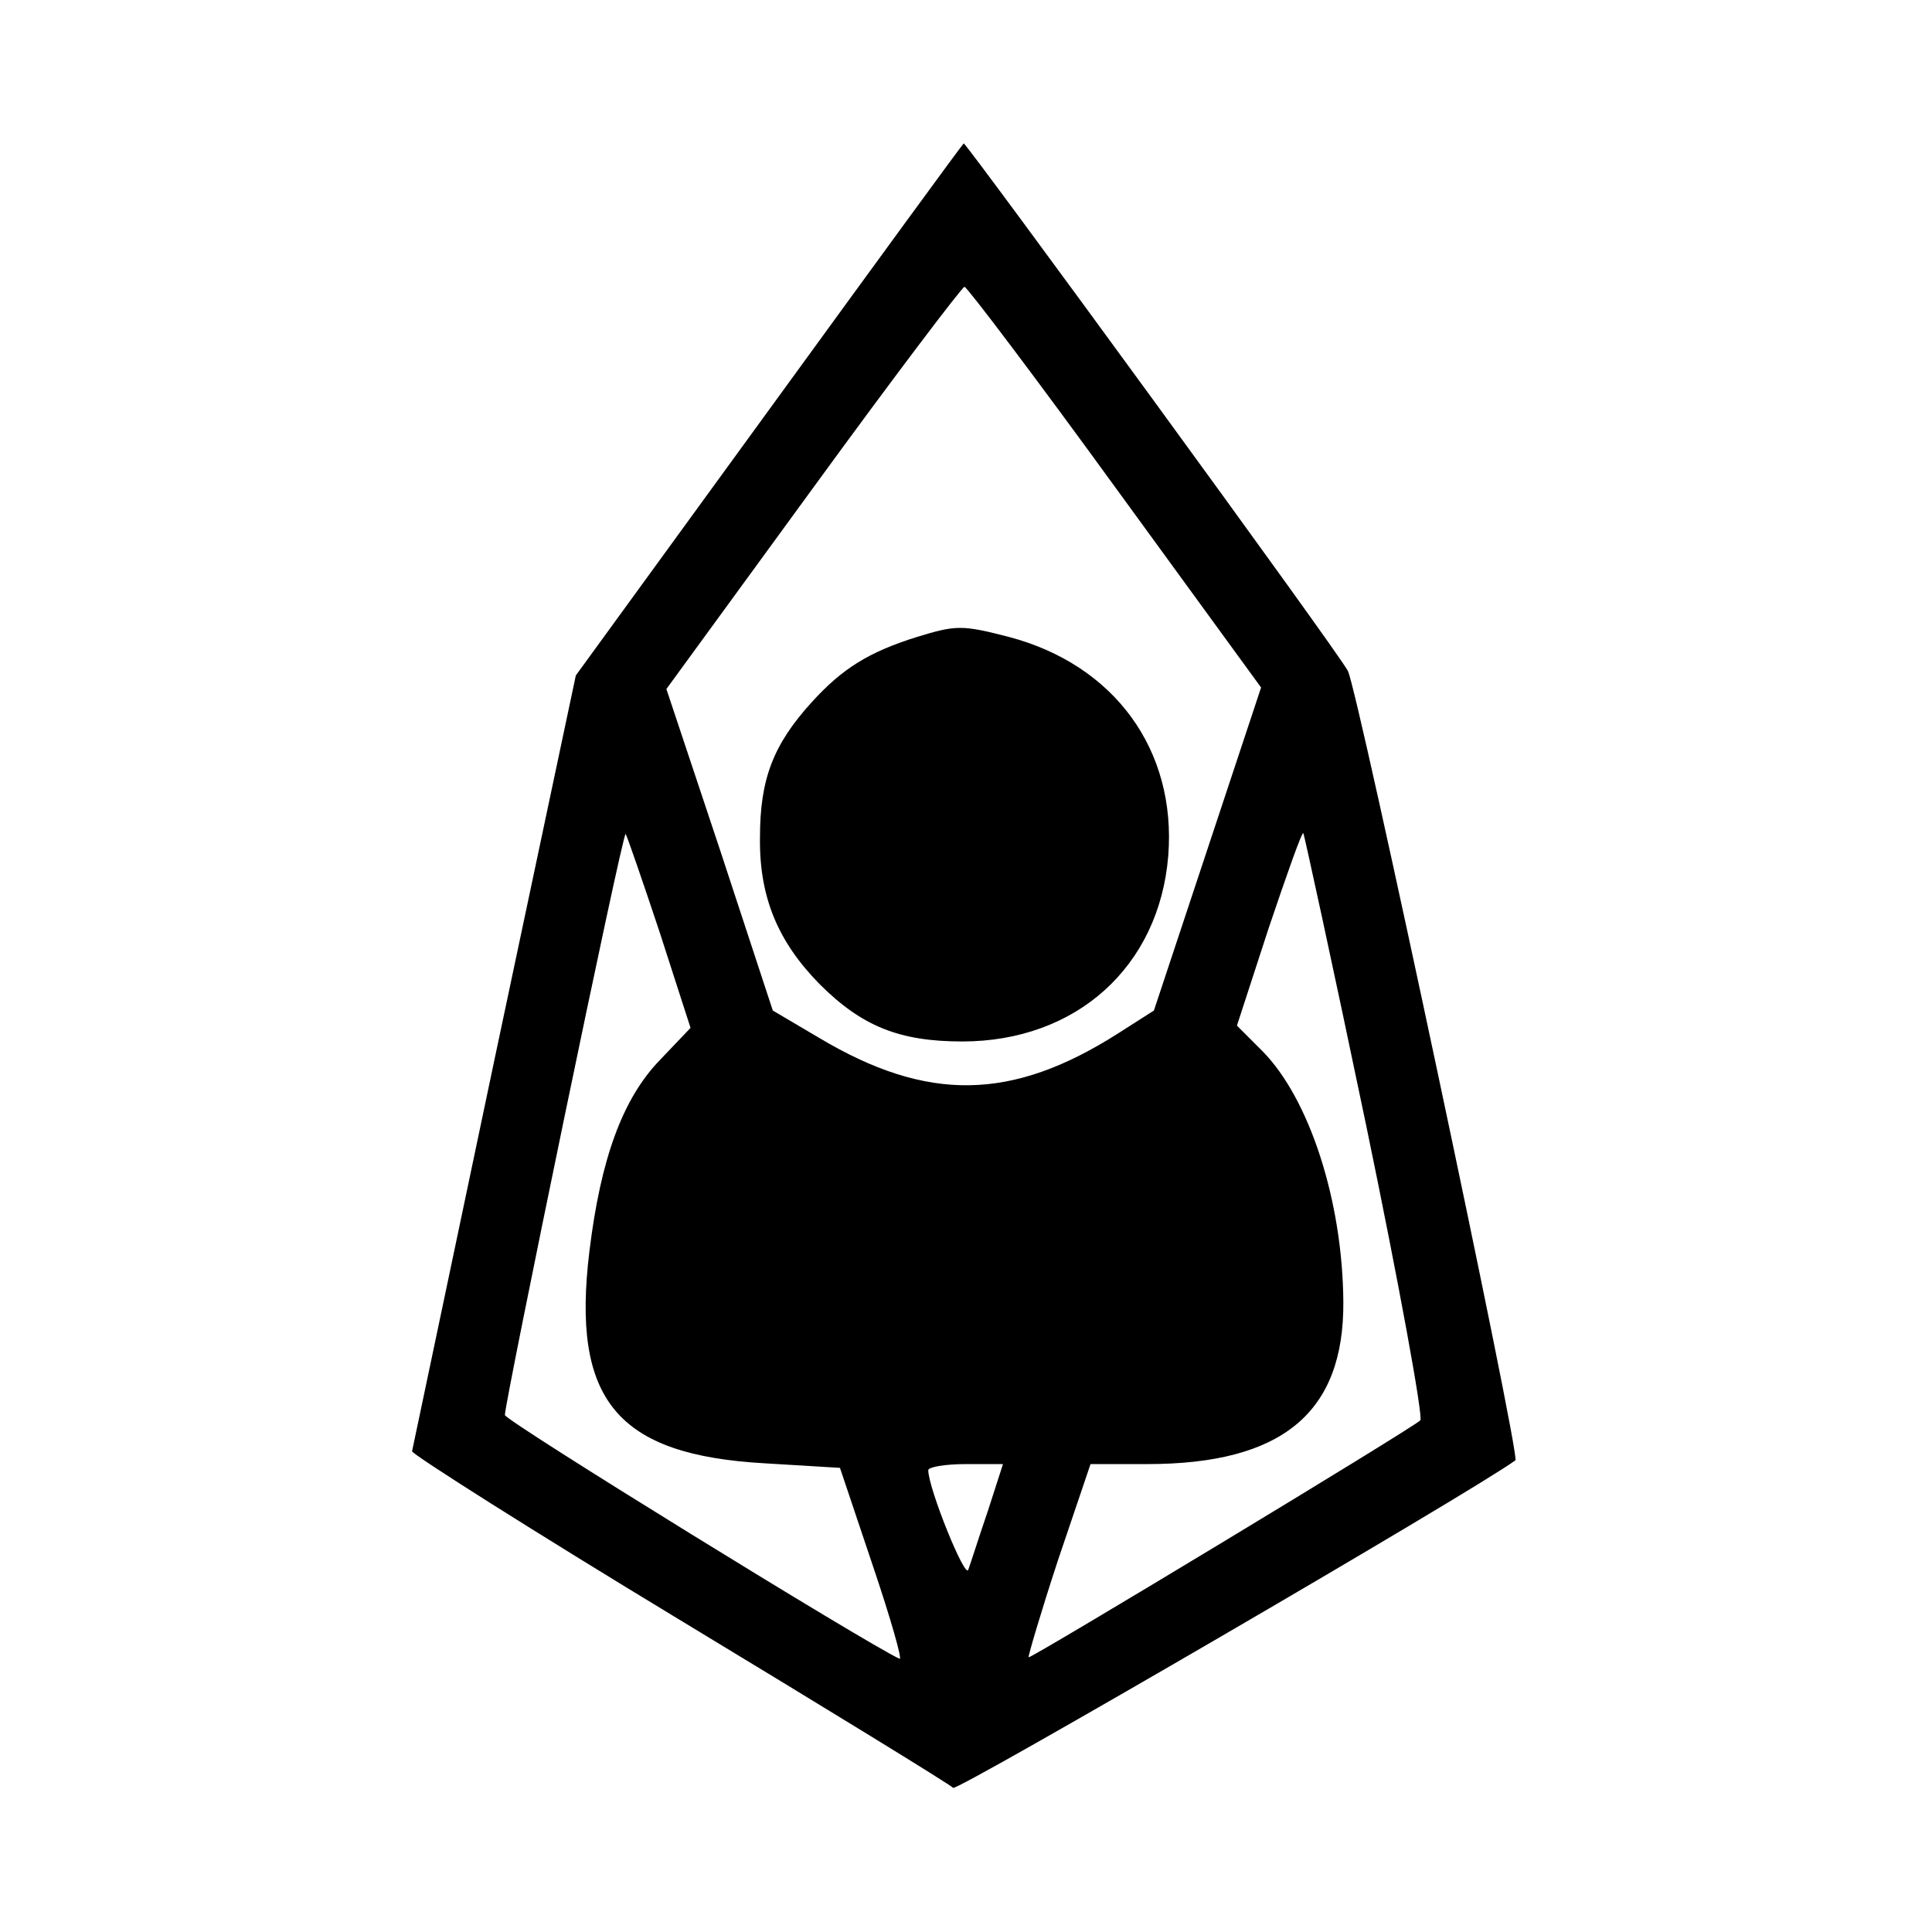
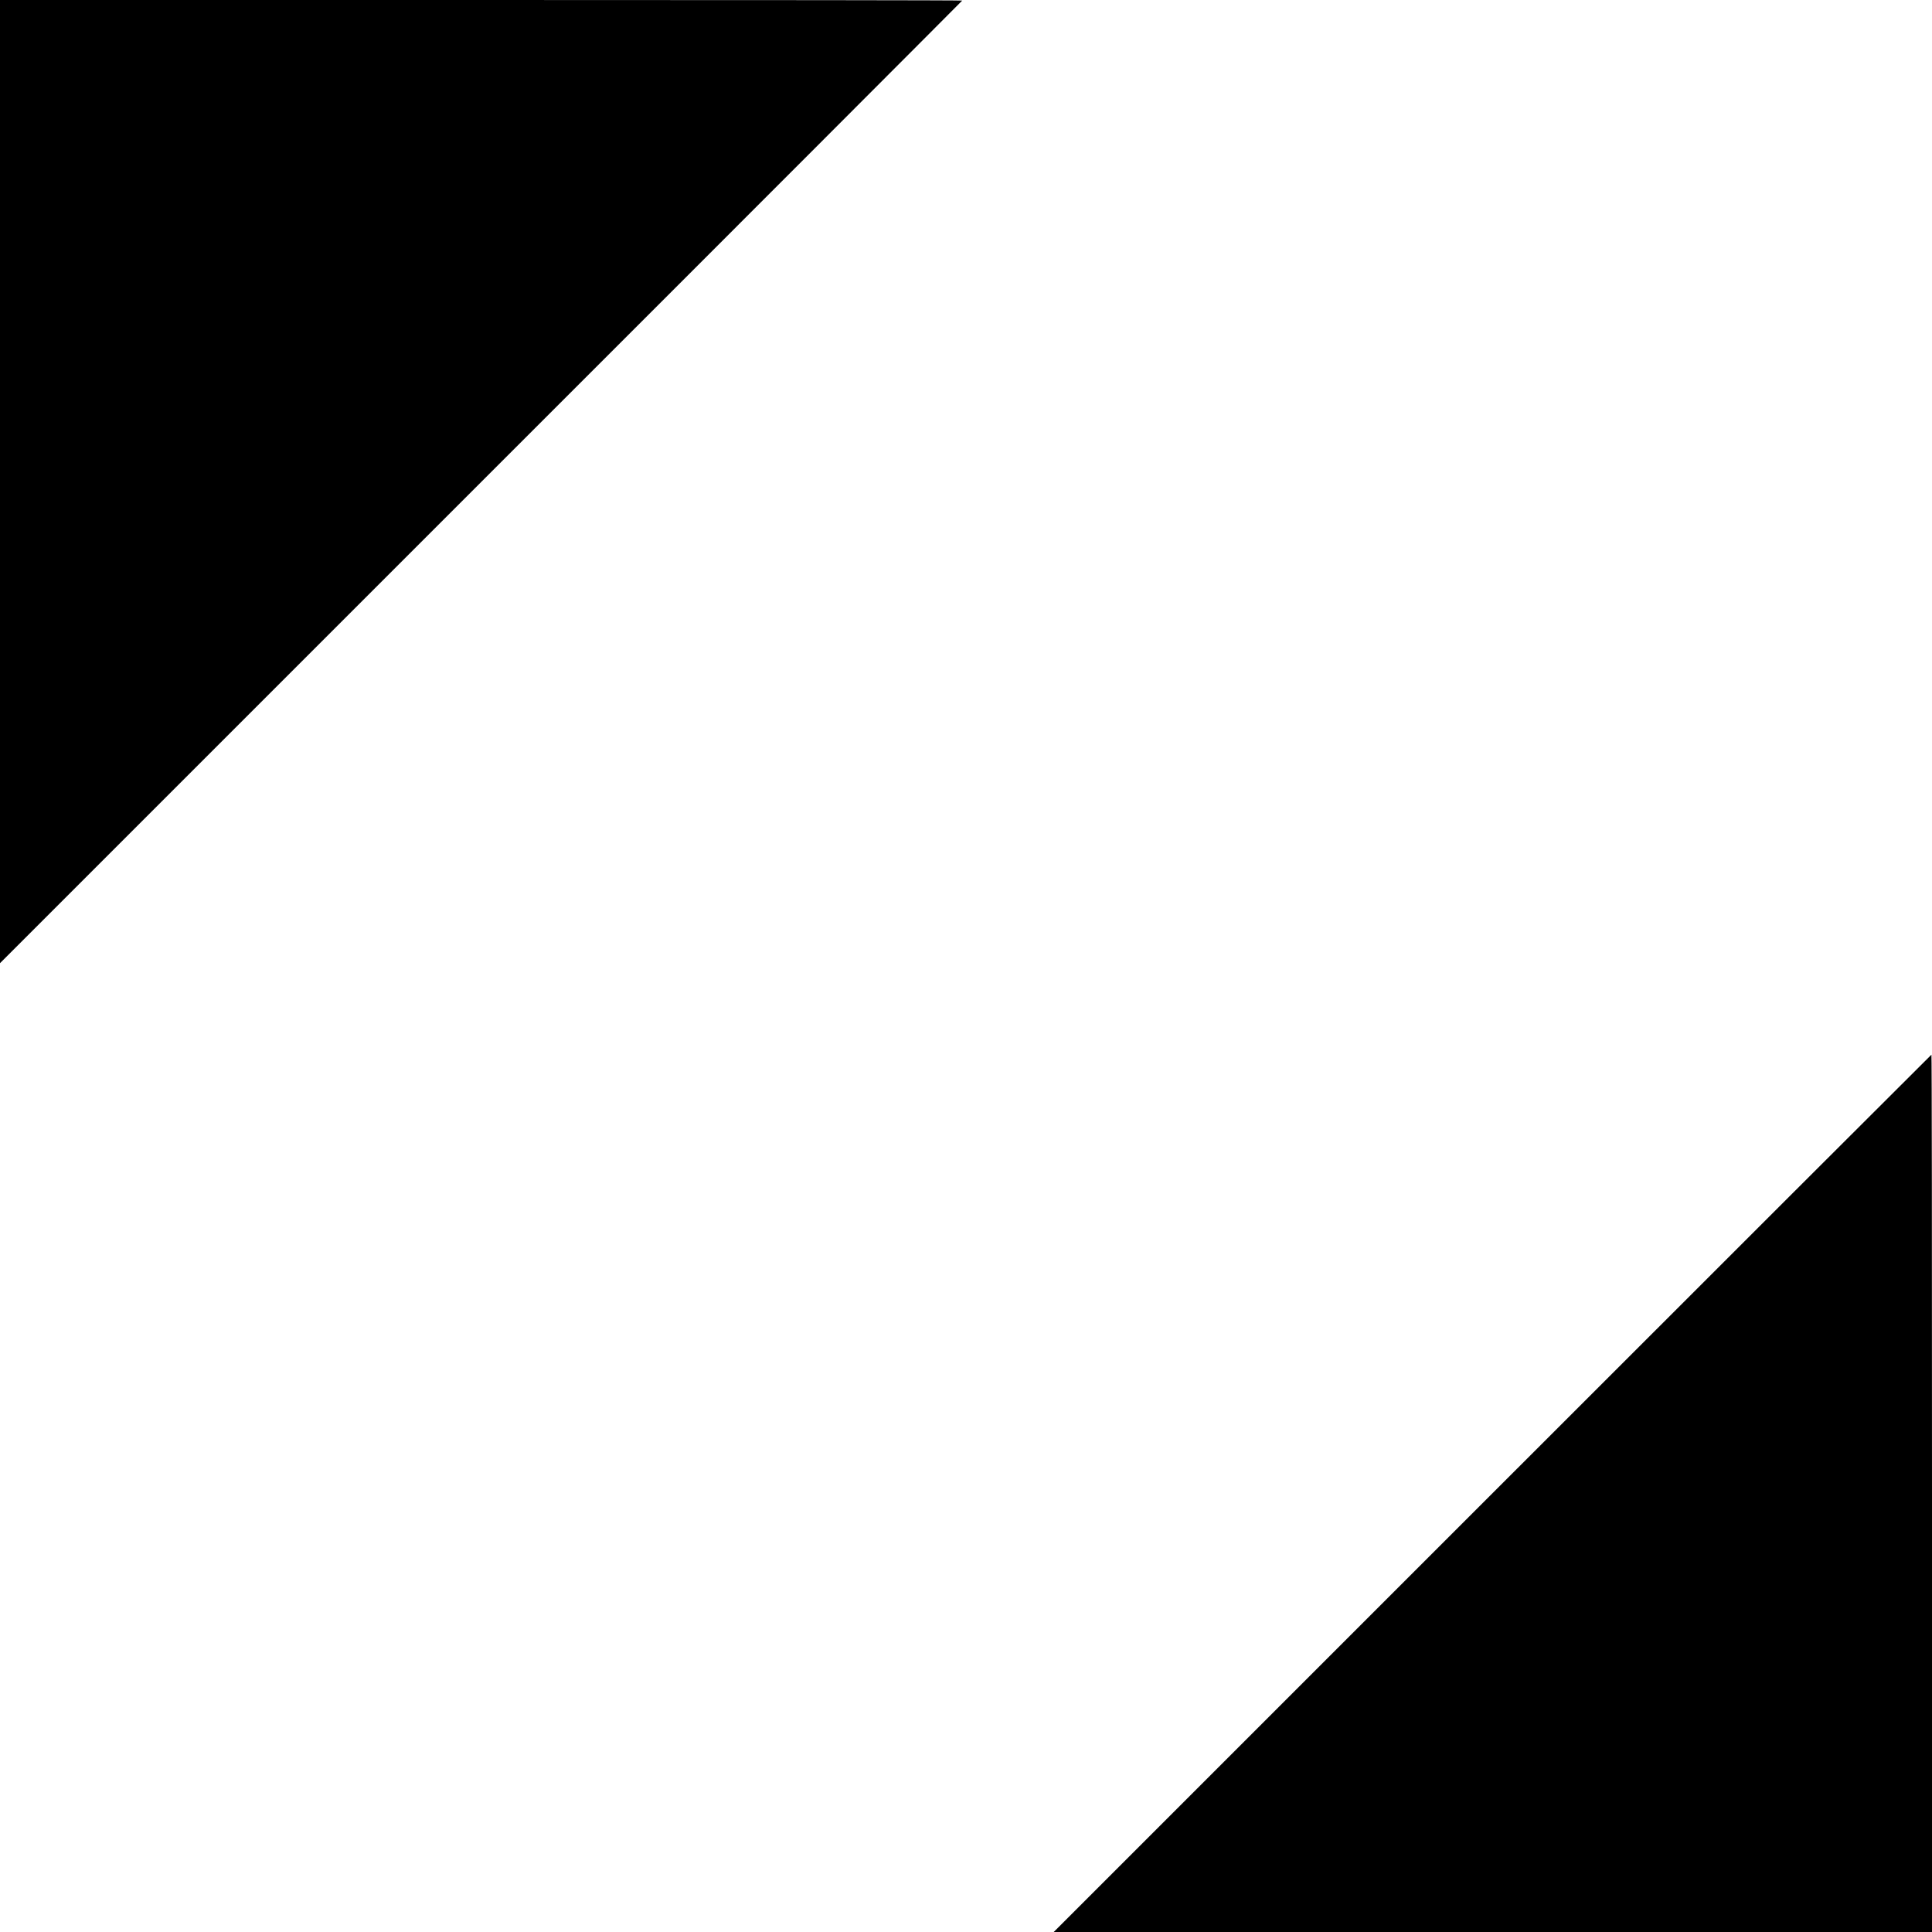
- <svg xmlns="http://www.w3.org/2000/svg" version="1.0" width="256pt" height="256pt" viewBox="0 0 256 256" preserveAspectRatio="xMidYMid meet">
-   <g transform="translate(0,256) scale(0.1,-0.1)" fill="#000000" stroke="none">
-     <path d="M1019 2017 l-256 -352 -108 -510 c-59 -280 -108 -514 -109 -518 0 -4 159 -105 354 -223 195 -118 358 -218 363 -223 5 -5 686 391 745 434 7 5 -209 1022 -222 1046 -12 24 -505 699 -509 699 -1 0 -117 -159 -258 -353z m459 -103 l193 -265 -71 -214 -71 -214 -47 -30 c-141 -90 -253 -92 -397 -6 l-61 36 -70 213 -71 213 194 266 c107 147 198 267 201 267 4 -1 94 -120 200 -266z m-604 -589 l41 -127 -41 -43 c-49 -51 -78 -130 -93 -253 -24 -197 36 -270 233 -281 l99 -6 43 -128 c24 -71 40 -127 36 -125 -42 19 -522 315 -523 323 0 18 156 773 160 770 2 -3 22 -61 45 -130z m936 -255 c44 -212 76 -388 72 -392 -11 -11 -516 -316 -519 -314 -1 1 16 59 39 129 l43 127 75 0 c179 0 261 68 260 215 -1 134 -45 269 -107 332 l-34 34 42 129 c24 71 44 128 46 126 1 -1 39 -175 83 -386z m-501 -512 c-12 -35 -23 -70 -26 -78 -4 -13 -53 108 -53 132 0 4 22 8 49 8 l50 0 -20 -62z" />
-     <path d="M1215 1716 c-64 -20 -99 -42 -139 -86 -52 -57 -69 -103 -69 -180 -1 -79 24 -138 79 -194 56 -56 106 -76 189 -76 151 0 261 99 273 246 11 140 -71 253 -211 290 -62 16 -70 16 -122 0z" />
+ <svg xmlns="http://www.w3.org/2000/svg" version="1.0" width="1024pt" height="1024pt" viewBox="0 0 1024 1024" preserveAspectRatio="xMidYMid meet">
+   <g transform="translate(0,1024) scale(0.1,-0.1)" fill="#000000" stroke="none">
+     <path d="M0 7688 l0 -2553 2550 2550 c1403 1402 2550 2551 2550 2552 0 2 -1147 3 -2550 3 l-2550 0 0 -2552z" />
+     <path d="M7910 2325 l-2325 -2325 2328 0 2327 0 0 2325 c0 1279 -1 2325 -3 2325 -1 0 -1048 -1046 -2327 -2325z" />
  </g>
</svg>
